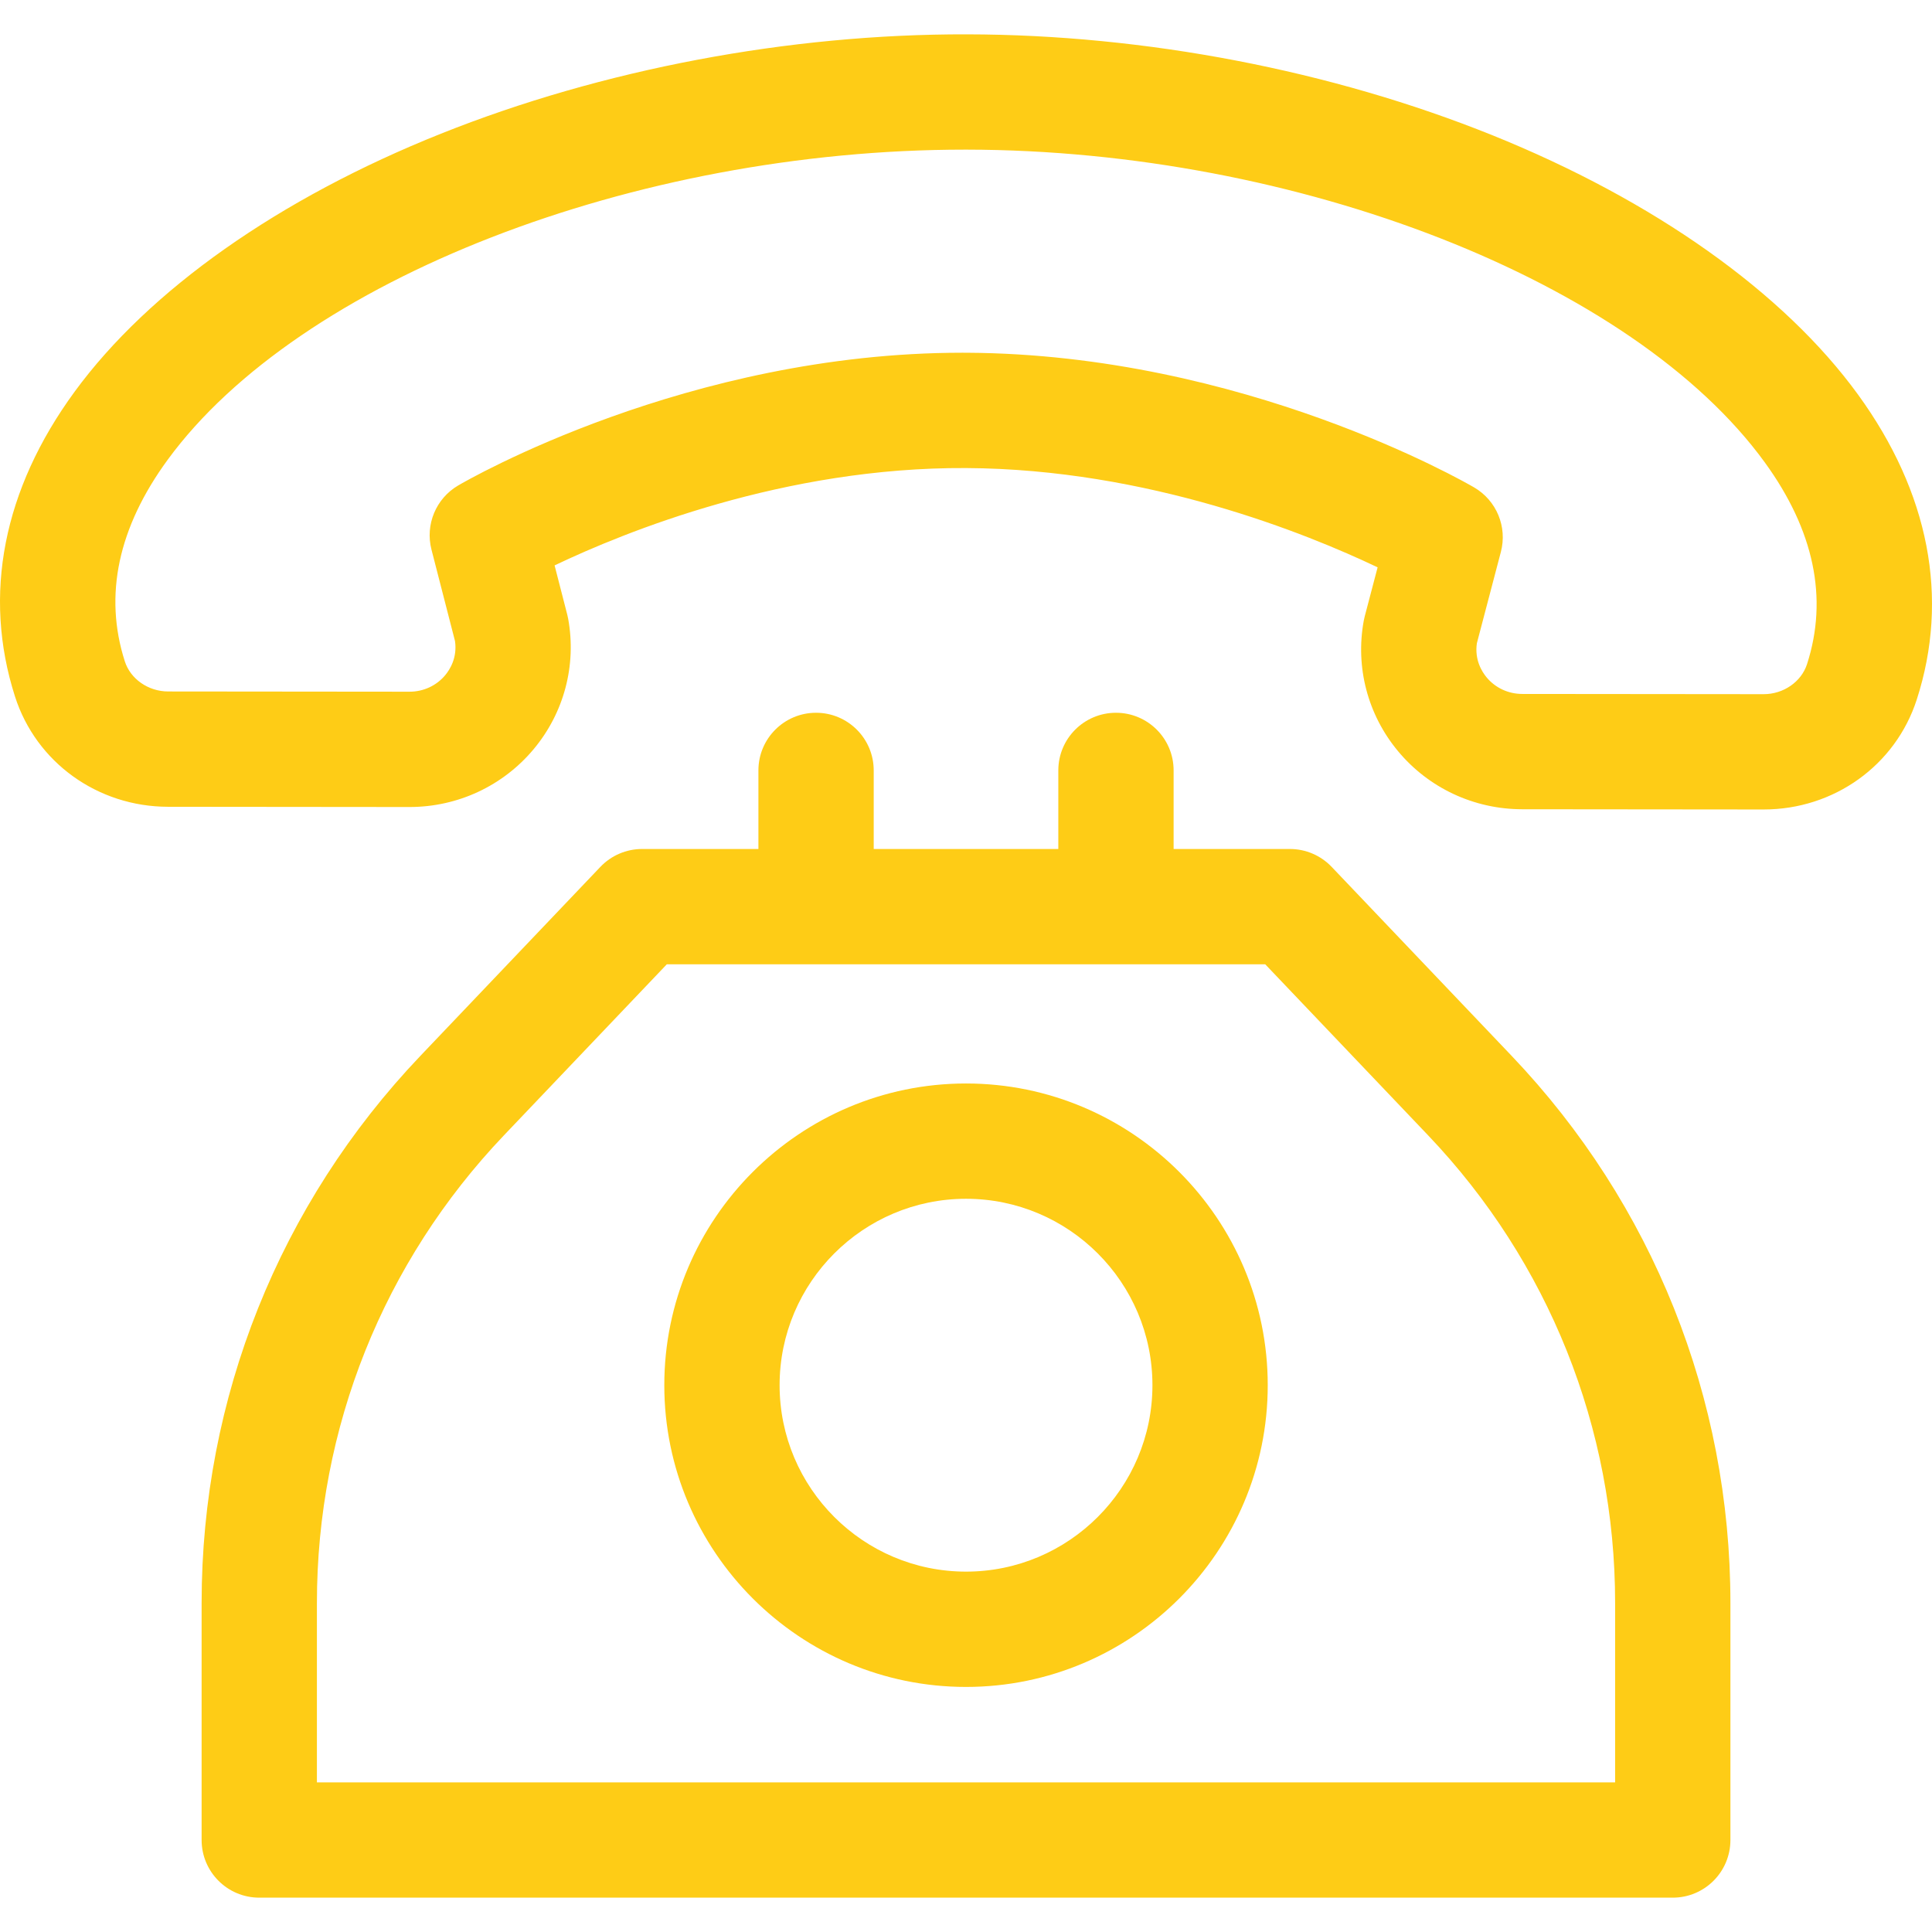
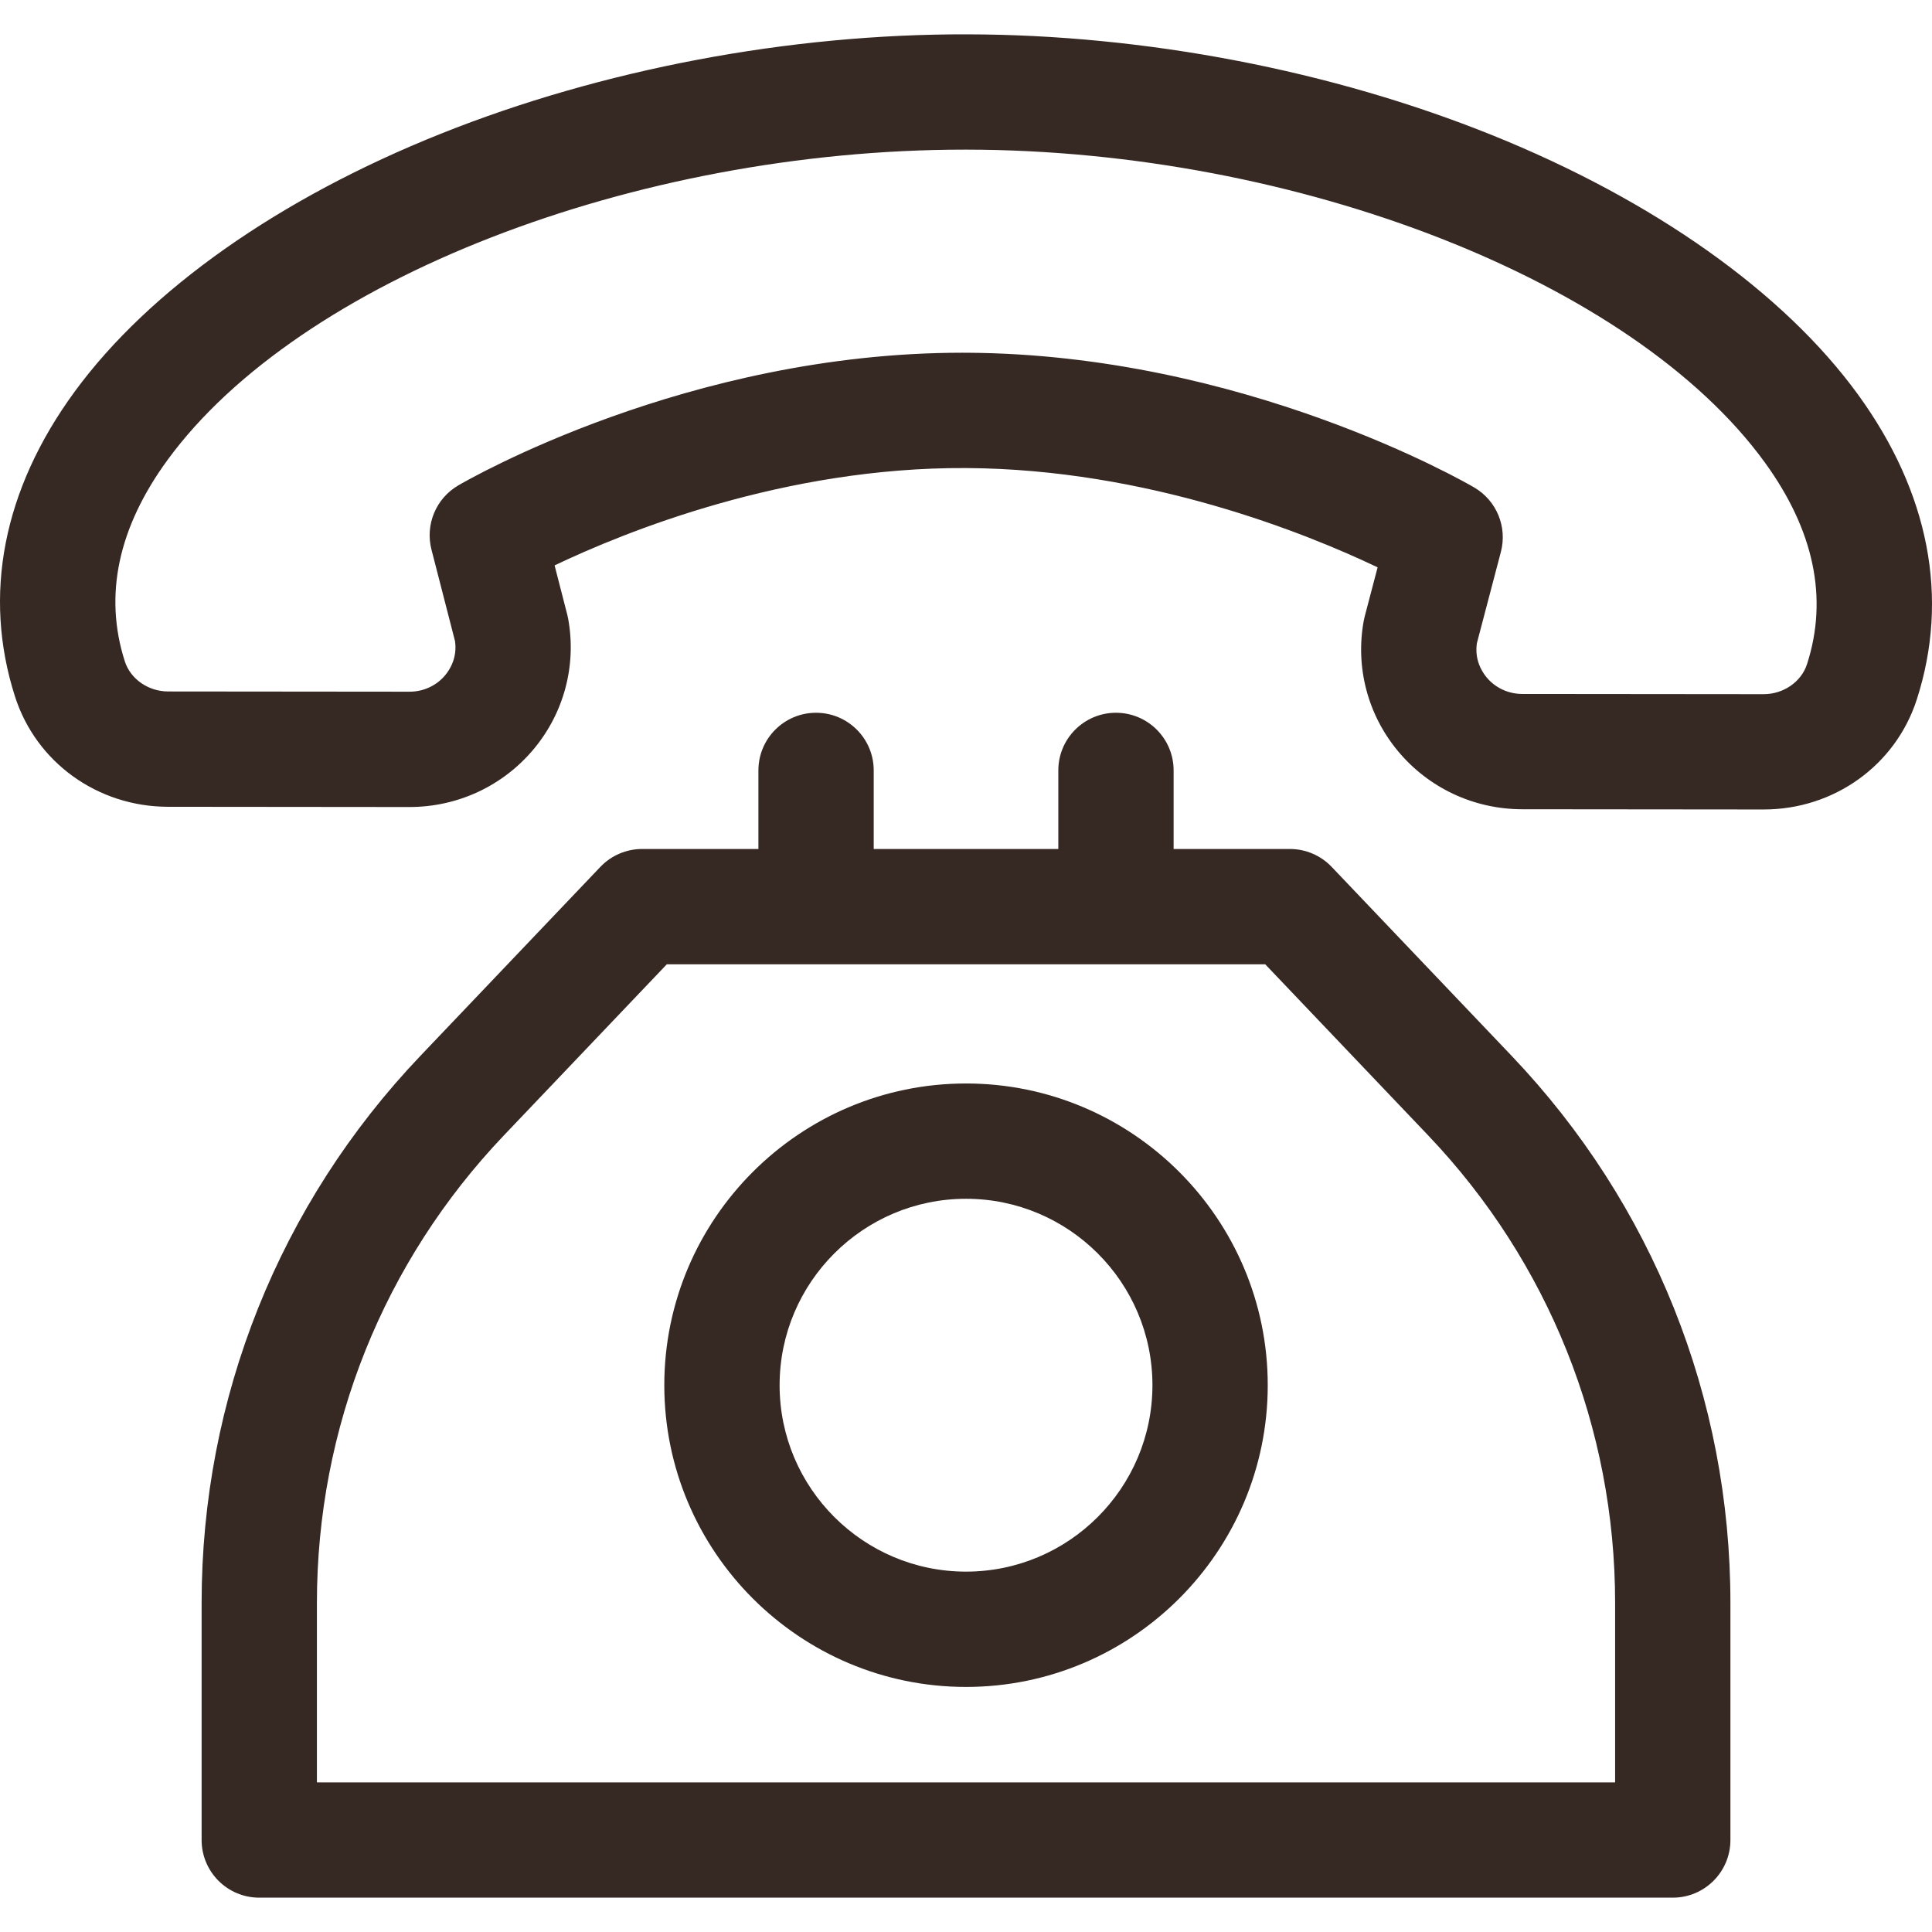
<svg xmlns="http://www.w3.org/2000/svg" viewBox="0 0 512 512">
-   <path fill="#fecc16" d="M492.381 104.546c-19.646-27.033-54.05-51.433-96.876-68.703-42.595-17.176-92.051-26.674-139.26-26.742-47.213-.118-96.73 9.282-139.386 26.325-42.9 17.141-77.387 41.435-97.104 68.404C.817 129.733-4.641 157.652 3.97 184.569c5.586 17.462 21.881 29.211 40.558 29.238l63.951.06h.064c12.752-.001 24.733-5.583 32.875-15.322 8.056-9.635 11.393-22.227 9.156-34.549a15.466 15.466 0 00-.236-1.078l-3.365-13.082c18.634-8.891 60.854-26.069 109.075-25.796 48.186.247 90.377 17.415 109.034 26.31l-3.419 13.008a15.78 15.78 0 00-.249 1.112c-2.271 12.315 1.029 24.916 9.057 34.574 8.128 9.78 20.118 15.398 32.903 15.417l63.951.06h.064c18.641-.001 34.941-11.696 40.57-29.121 8.691-26.911 3.305-54.87-15.578-80.854zm-13.501 71.46c-1.515 4.688-6.238 7.958-11.502 7.958h-.018l-63.951-.06c-3.684-.005-7.125-1.606-9.441-4.393-1.259-1.515-3.224-4.666-2.581-9.048l6.362-24.203a15.28 15.28 0 00-7.067-17.075c-2.467-1.442-61.27-35.328-134.478-35.705-.407-.002-.802-.003-1.208-.003-72.737 0-131.121 33.738-133.584 35.182a15.278 15.278 0 00-7.068 16.986l6.236 24.242c.637 4.391-1.34 7.542-2.605 9.056-2.319 2.774-5.757 4.364-9.441 4.364h-.018l-63.952-.06c-5.263-.008-9.988-3.294-11.49-7.992-5.592-17.481-1.774-35.446 11.348-53.394 34.857-47.676 123.657-82.207 211.302-82.207h.479c87.732.126 176.665 34.971 211.462 82.853 13.089 18.017 16.864 36.016 11.215 53.499z" />
-   <path fill="#fecc16" d="M400.595 279.807l-47.691-50.075a15.279 15.279 0 00-11.063-4.741h-30.82v-20.823c0-8.438-6.84-15.278-15.278-15.278-8.437 0-15.278 6.84-15.278 15.278v20.823h-48.922v-20.823c0-8.438-6.84-15.278-15.278-15.278s-15.278 6.84-15.278 15.278v20.823h-30.819a15.28 15.28 0 00-11.063 4.741l-47.69 50.075C74.023 319.069 53.43 370.551 53.43 424.769v62.853c0 8.438 6.84 15.278 15.278 15.278H443.3c8.438 0 15.278-6.84 15.278-15.278v-62.853c.002-54.219-20.591-105.7-57.983-144.962zM83.986 472.344v-47.575c0-46.337 17.599-90.334 49.557-123.89l43.174-45.334h158.576l43.174 45.334c31.956 33.554 49.555 77.553 49.555 123.89v47.575H83.986z" />
-   <path fill="#fecc16" d="M256.005 287.135c-44.09 0-79.959 35.87-79.959 79.959 0 44.09 35.87 79.96 79.959 79.96s79.959-35.87 79.959-79.96c0-44.09-35.869-79.959-79.959-79.959zm0 129.362c-27.242 0-49.403-22.162-49.403-49.404 0-27.241 22.162-49.403 49.403-49.403s49.403 22.162 49.403 49.403c0 27.242-22.162 49.404-49.403 49.404z" />
+   <path fill="#362823" d="M492.381 104.546c-19.646-27.033-54.05-51.433-96.876-68.703-42.595-17.176-92.051-26.674-139.26-26.742-47.213-.118-96.73 9.282-139.386 26.325-42.9 17.141-77.387 41.435-97.104 68.404C.817 129.733-4.641 157.652 3.97 184.569c5.586 17.462 21.881 29.211 40.558 29.238l63.951.06h.064c12.752-.001 24.733-5.583 32.875-15.322 8.056-9.635 11.393-22.227 9.156-34.549a15.466 15.466 0 00-.236-1.078l-3.365-13.082c18.634-8.891 60.854-26.069 109.075-25.796 48.186.247 90.377 17.415 109.034 26.31l-3.419 13.008a15.78 15.78 0 00-.249 1.112c-2.271 12.315 1.029 24.916 9.057 34.574 8.128 9.78 20.118 15.398 32.903 15.417l63.951.06h.064c18.641-.001 34.941-11.696 40.57-29.121 8.691-26.911 3.305-54.87-15.578-80.854zm-13.501 71.46c-1.515 4.688-6.238 7.958-11.502 7.958h-.018l-63.951-.06c-3.684-.005-7.125-1.606-9.441-4.393-1.259-1.515-3.224-4.666-2.581-9.048l6.362-24.203a15.28 15.28 0 00-7.067-17.075c-2.467-1.442-61.27-35.328-134.478-35.705-.407-.002-.802-.003-1.208-.003-72.737 0-131.121 33.738-133.584 35.182a15.278 15.278 0 00-7.068 16.986l6.236 24.242c.637 4.391-1.34 7.542-2.605 9.056-2.319 2.774-5.757 4.364-9.441 4.364h-.018l-63.952-.06c-5.263-.008-9.988-3.294-11.49-7.992-5.592-17.481-1.774-35.446 11.348-53.394 34.857-47.676 123.657-82.207 211.302-82.207h.479c87.732.126 176.665 34.971 211.462 82.853 13.089 18.017 16.864 36.016 11.215 53.499z" />
+   <path fill="#362823" d="M400.595 279.807l-47.691-50.075a15.279 15.279 0 00-11.063-4.741h-30.82v-20.823c0-8.438-6.84-15.278-15.278-15.278-8.437 0-15.278 6.84-15.278 15.278v20.823h-48.922v-20.823c0-8.438-6.84-15.278-15.278-15.278s-15.278 6.84-15.278 15.278v20.823h-30.819a15.28 15.28 0 00-11.063 4.741l-47.69 50.075C74.023 319.069 53.43 370.551 53.43 424.769v62.853c0 8.438 6.84 15.278 15.278 15.278H443.3c8.438 0 15.278-6.84 15.278-15.278v-62.853c.002-54.219-20.591-105.7-57.983-144.962zM83.986 472.344v-47.575c0-46.337 17.599-90.334 49.557-123.89l43.174-45.334h158.576l43.174 45.334c31.956 33.554 49.555 77.553 49.555 123.89v47.575H83.986z" />
+   <path fill="#362823" d="M256.005 287.135c-44.09 0-79.959 35.87-79.959 79.959 0 44.09 35.87 79.96 79.959 79.96s79.959-35.87 79.959-79.96c0-44.09-35.869-79.959-79.959-79.959zm0 129.362c-27.242 0-49.403-22.162-49.403-49.404 0-27.241 22.162-49.403 49.403-49.403s49.403 22.162 49.403 49.403c0 27.242-22.162 49.404-49.403 49.404z" />
</svg>
